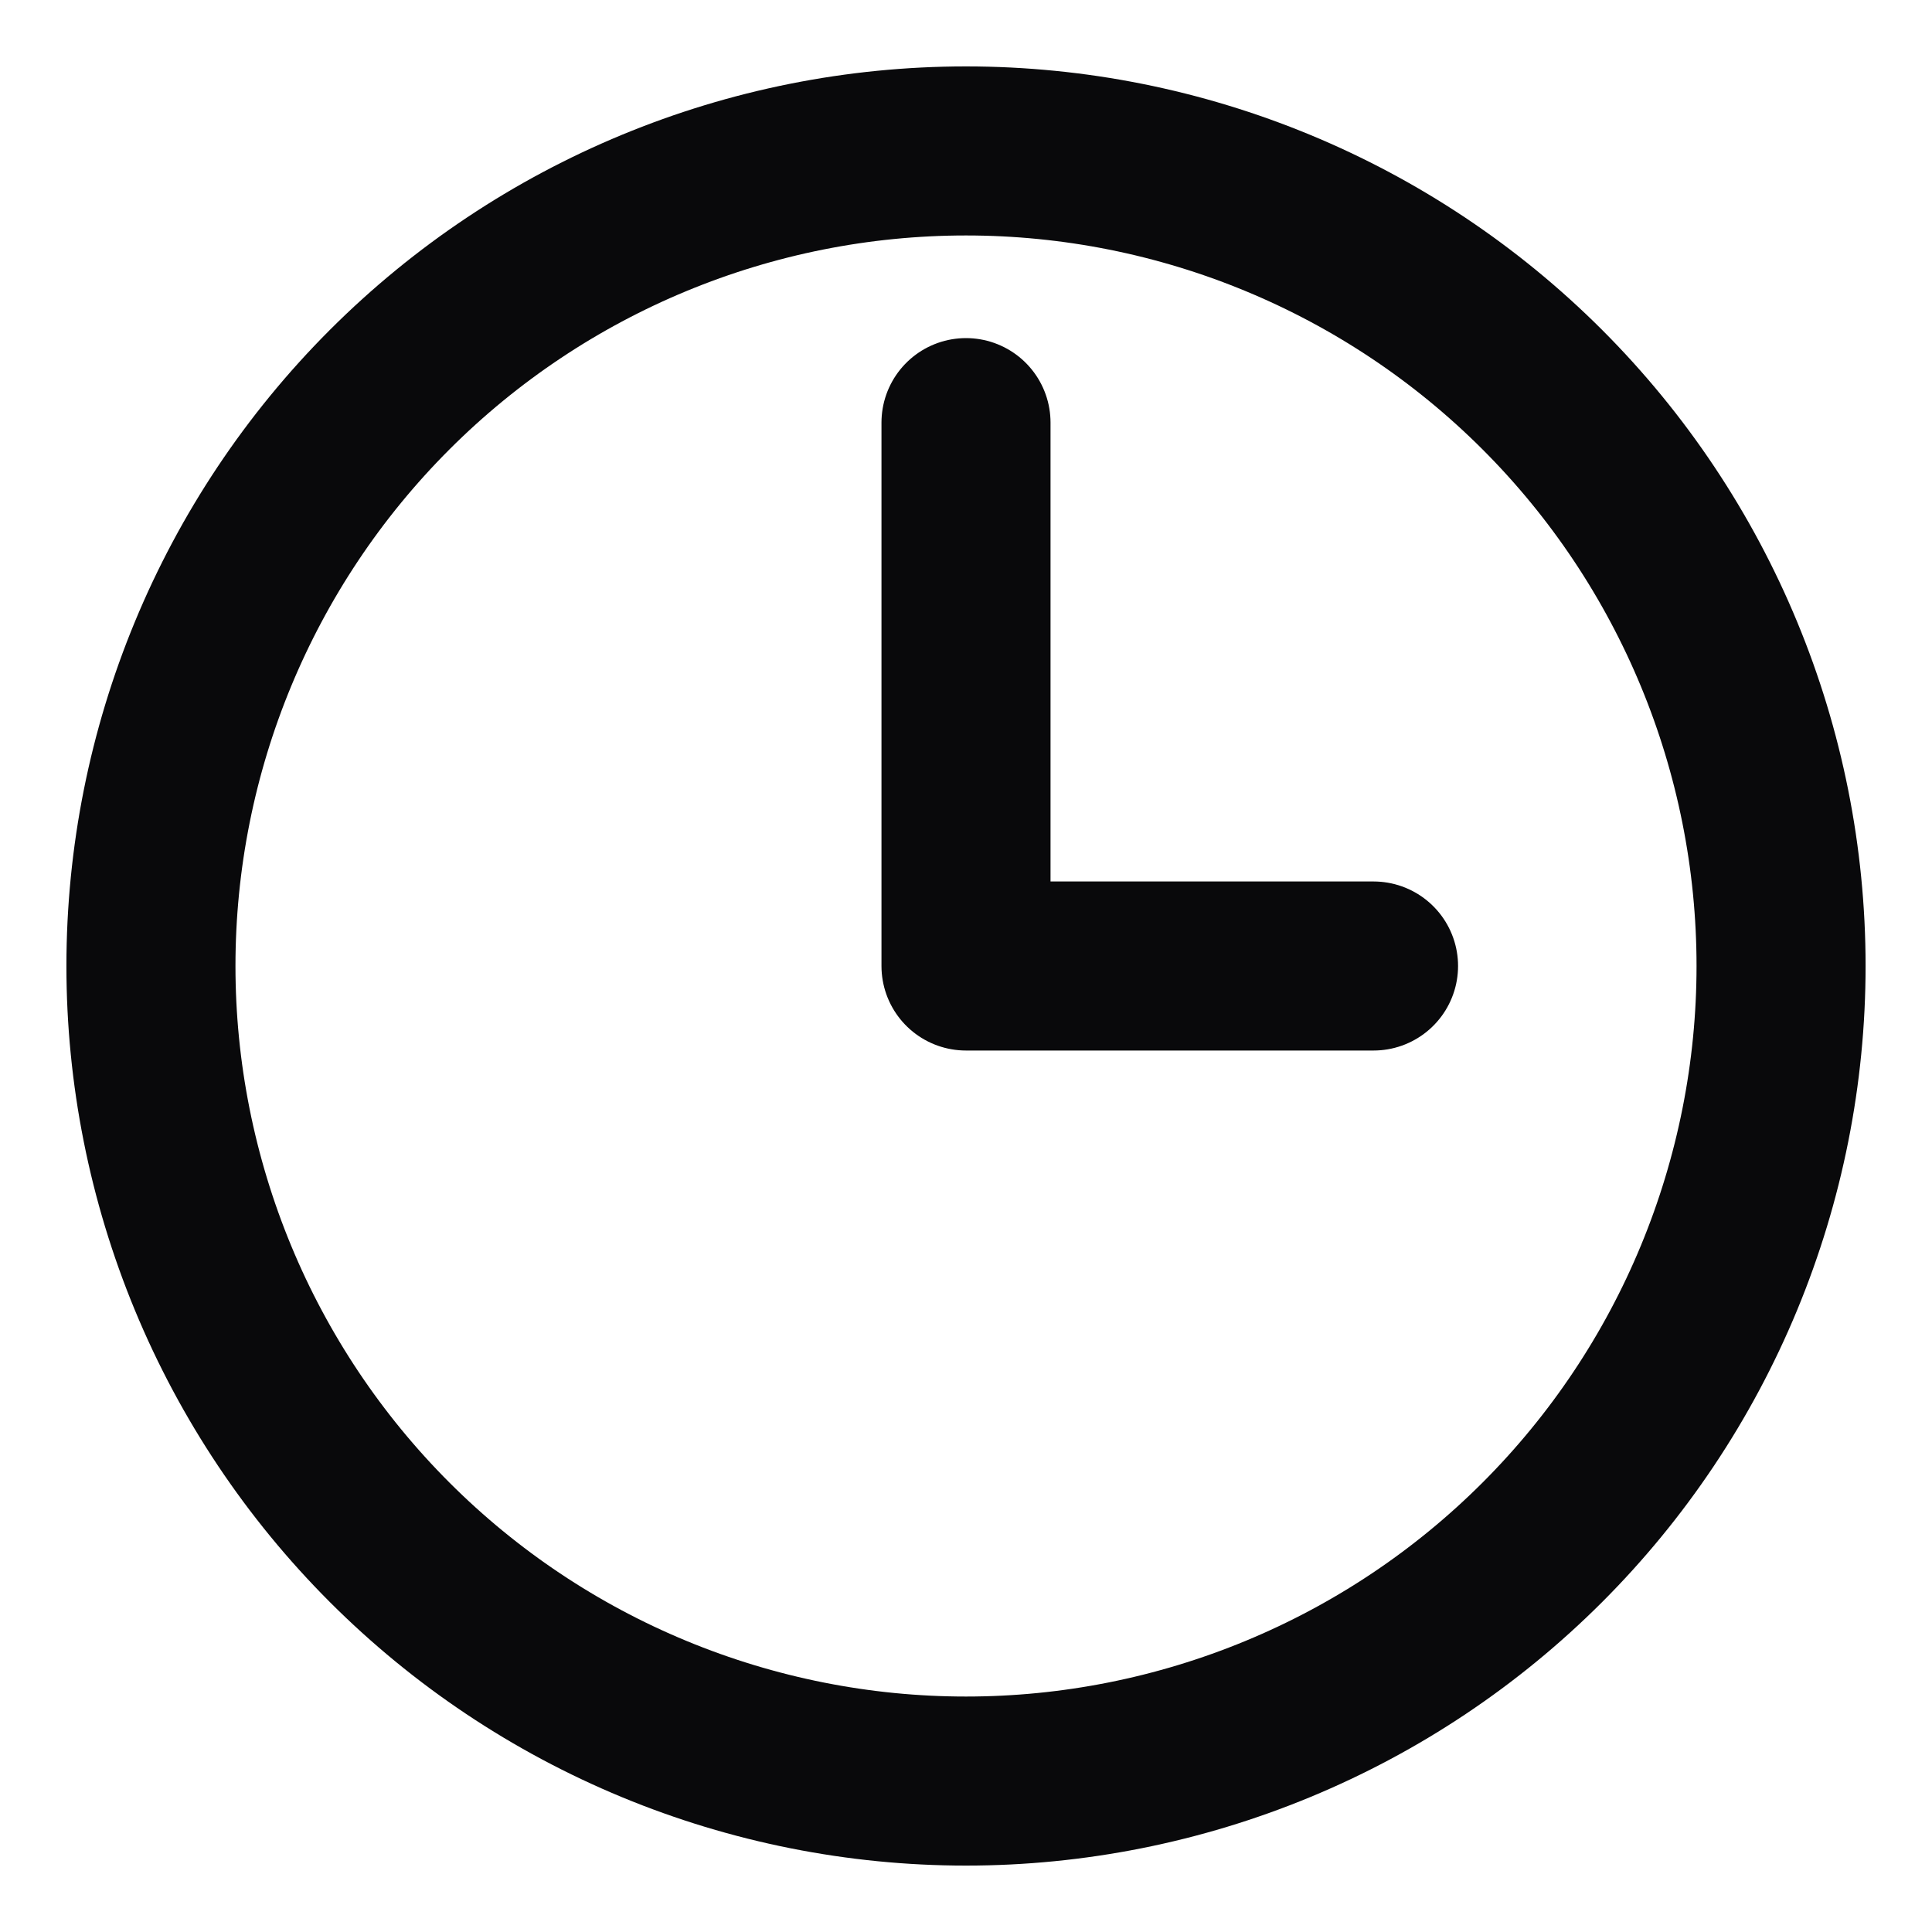
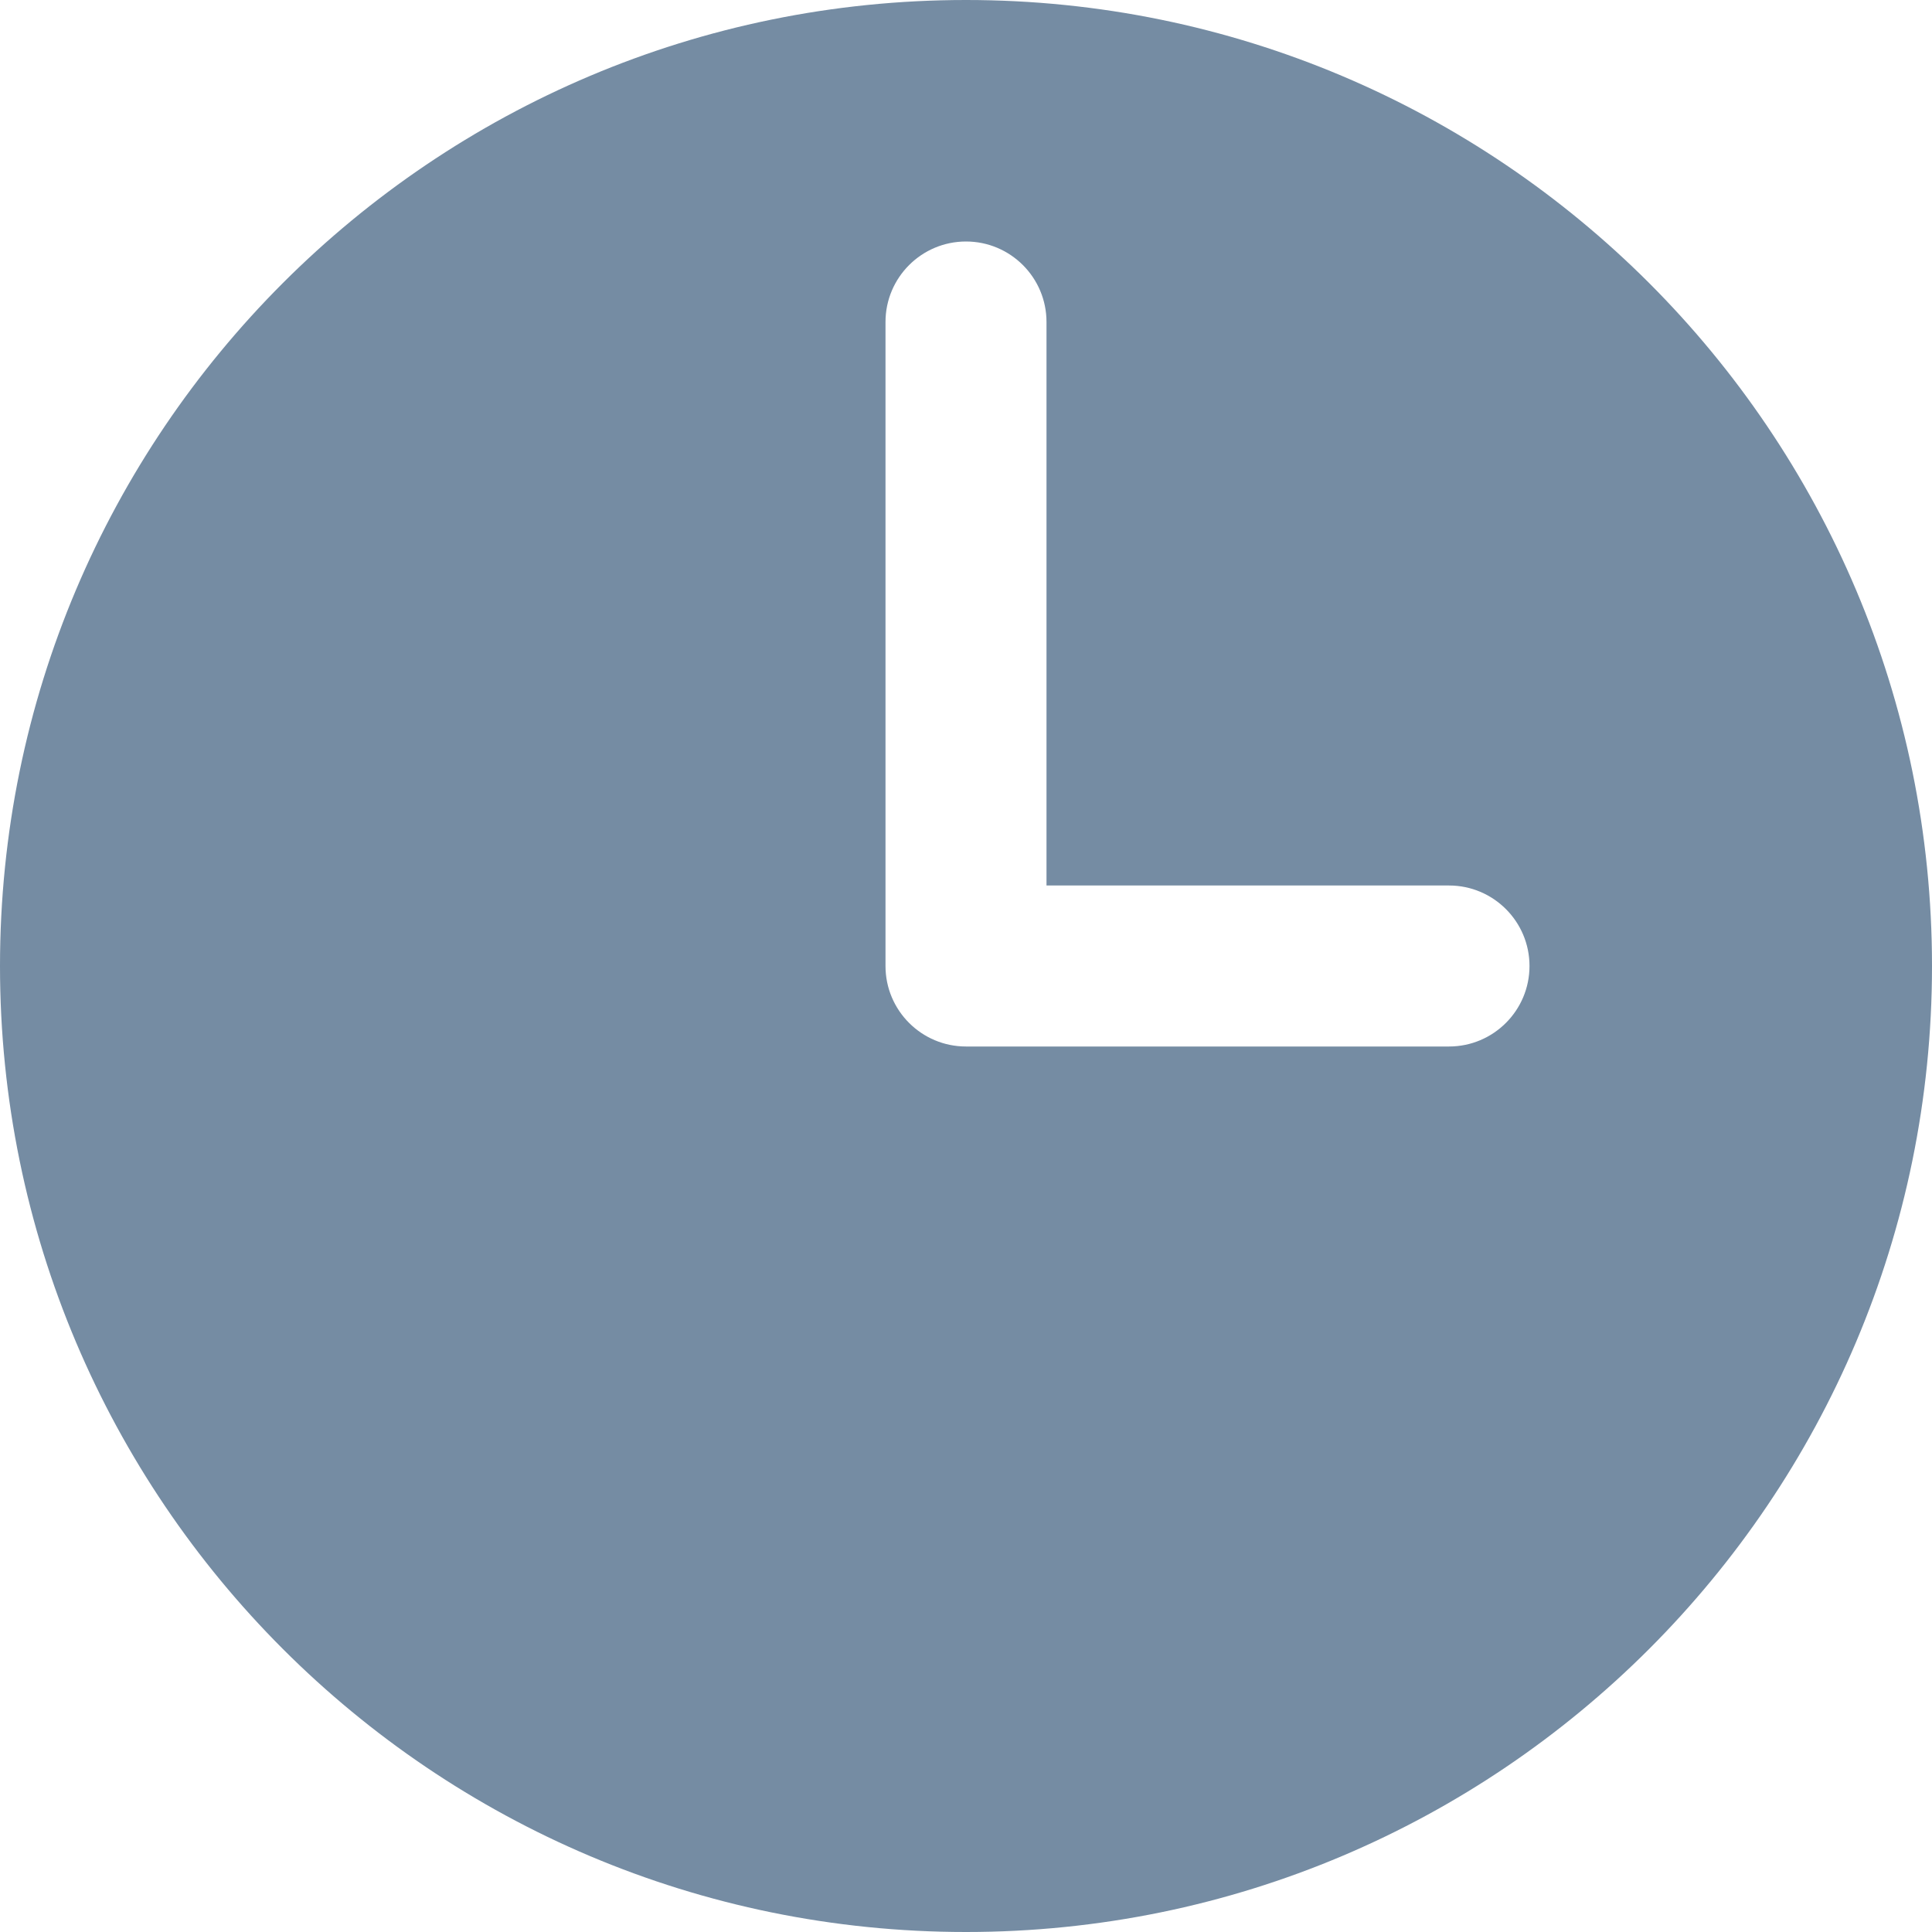
- <svg xmlns="http://www.w3.org/2000/svg" width="16" height="16" viewBox="0 0 16 16" fill="none">
-   <path d="M8 3.5V8H11.375M14.75 8C14.75 8.886 14.575 9.764 14.236 10.583C13.897 11.402 13.4 12.146 12.773 12.773C12.146 13.4 11.402 13.897 10.583 14.236C9.764 14.575 8.886 14.75 8 14.75C7.114 14.75 6.236 14.575 5.417 14.236C4.598 13.897 3.854 13.4 3.227 12.773C2.6 12.146 2.103 11.402 1.764 10.583C1.425 9.764 1.25 8.886 1.25 8C1.25 6.21 1.961 4.493 3.227 3.227C4.493 1.961 6.21 1.25 8 1.25C9.79 1.25 11.507 1.961 12.773 3.227C14.039 4.493 14.75 6.21 14.75 8Z" stroke="#09090B" stroke-width="1.4" stroke-linecap="round" stroke-linejoin="round" />
+ <svg xmlns="http://www.w3.org/2000/svg" width="800px" height="800px" viewBox="0 0 24 24" id="meteor-icon-kit__solid-clock" fill="none">
+   <path fill-rule="evenodd" clip-rule="evenodd" d="M13 11V4C13 3.448 12.552 3 12 3C11.448 3 11 3.448 11 4V12C11 12.552 11.448 13 12 13H18C18.552 13 19 12.552 19 12C19 11.448 18.552 11 18 11H13ZM12 24C5.373 24 0 18.627 0 12C0 5.373 5.373 0 12 0C18.627 0 24 5.373 24 12C24 18.627 18.627 24 12 24Z" fill="#758CA3" />
</svg>
